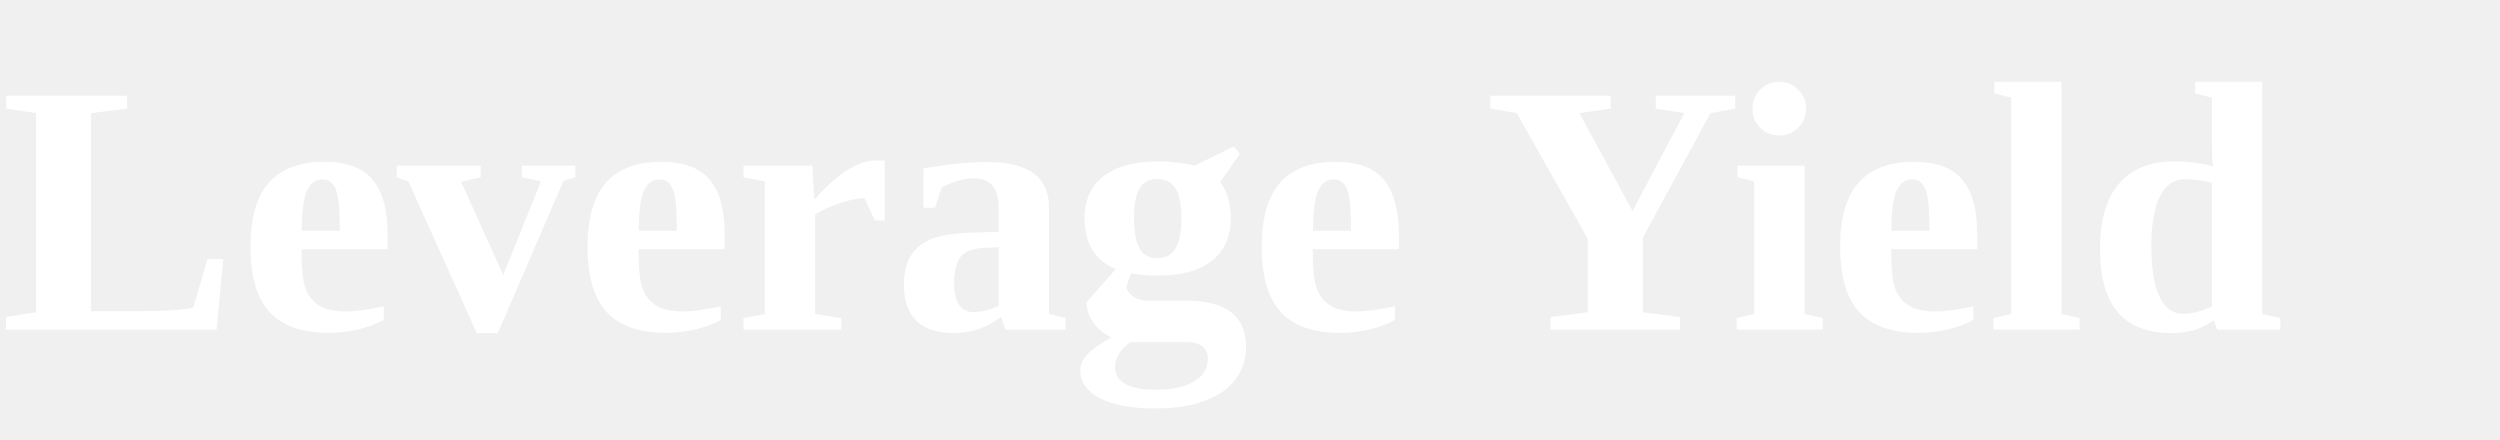
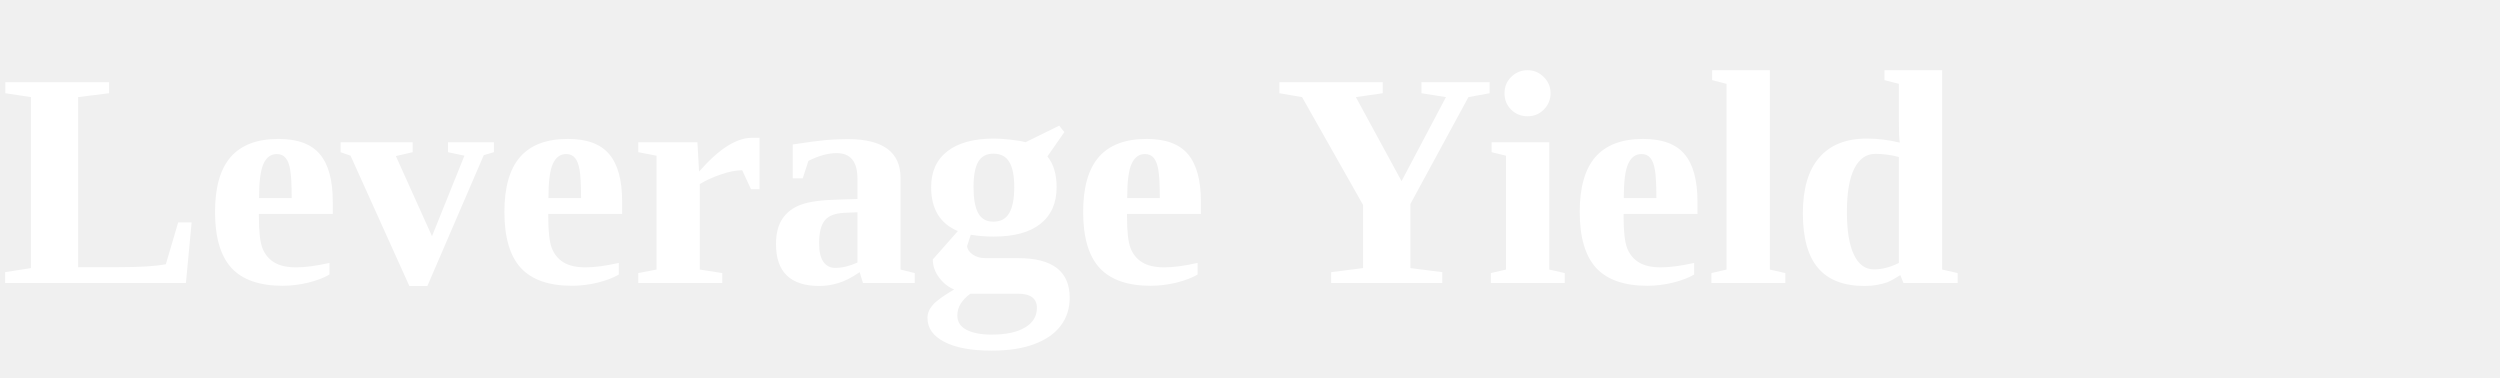
- <svg xmlns="http://www.w3.org/2000/svg" viewBox="0 0 182 32" role="img" aria-label="Leverage Yield">
-   <text x="0" y="24" font-family="Georgia, 'Times New Roman', serif" font-size="26" font-weight="700" fill="#ffffff">Leverage Yield</text>
+ <svg xmlns="http://www.w3.org/2000/svg" viewBox="0 0 212 32" role="img" aria-label="Leverage Yield">
+   <text textLength="206" lengthAdjust="spacingAndGlyphs" x="0" y="24" font-family="Georgia, 'Times New Roman', serif" font-size="26" font-weight="700" fill="#ffffff">Leverage Yield</text>
</svg>
